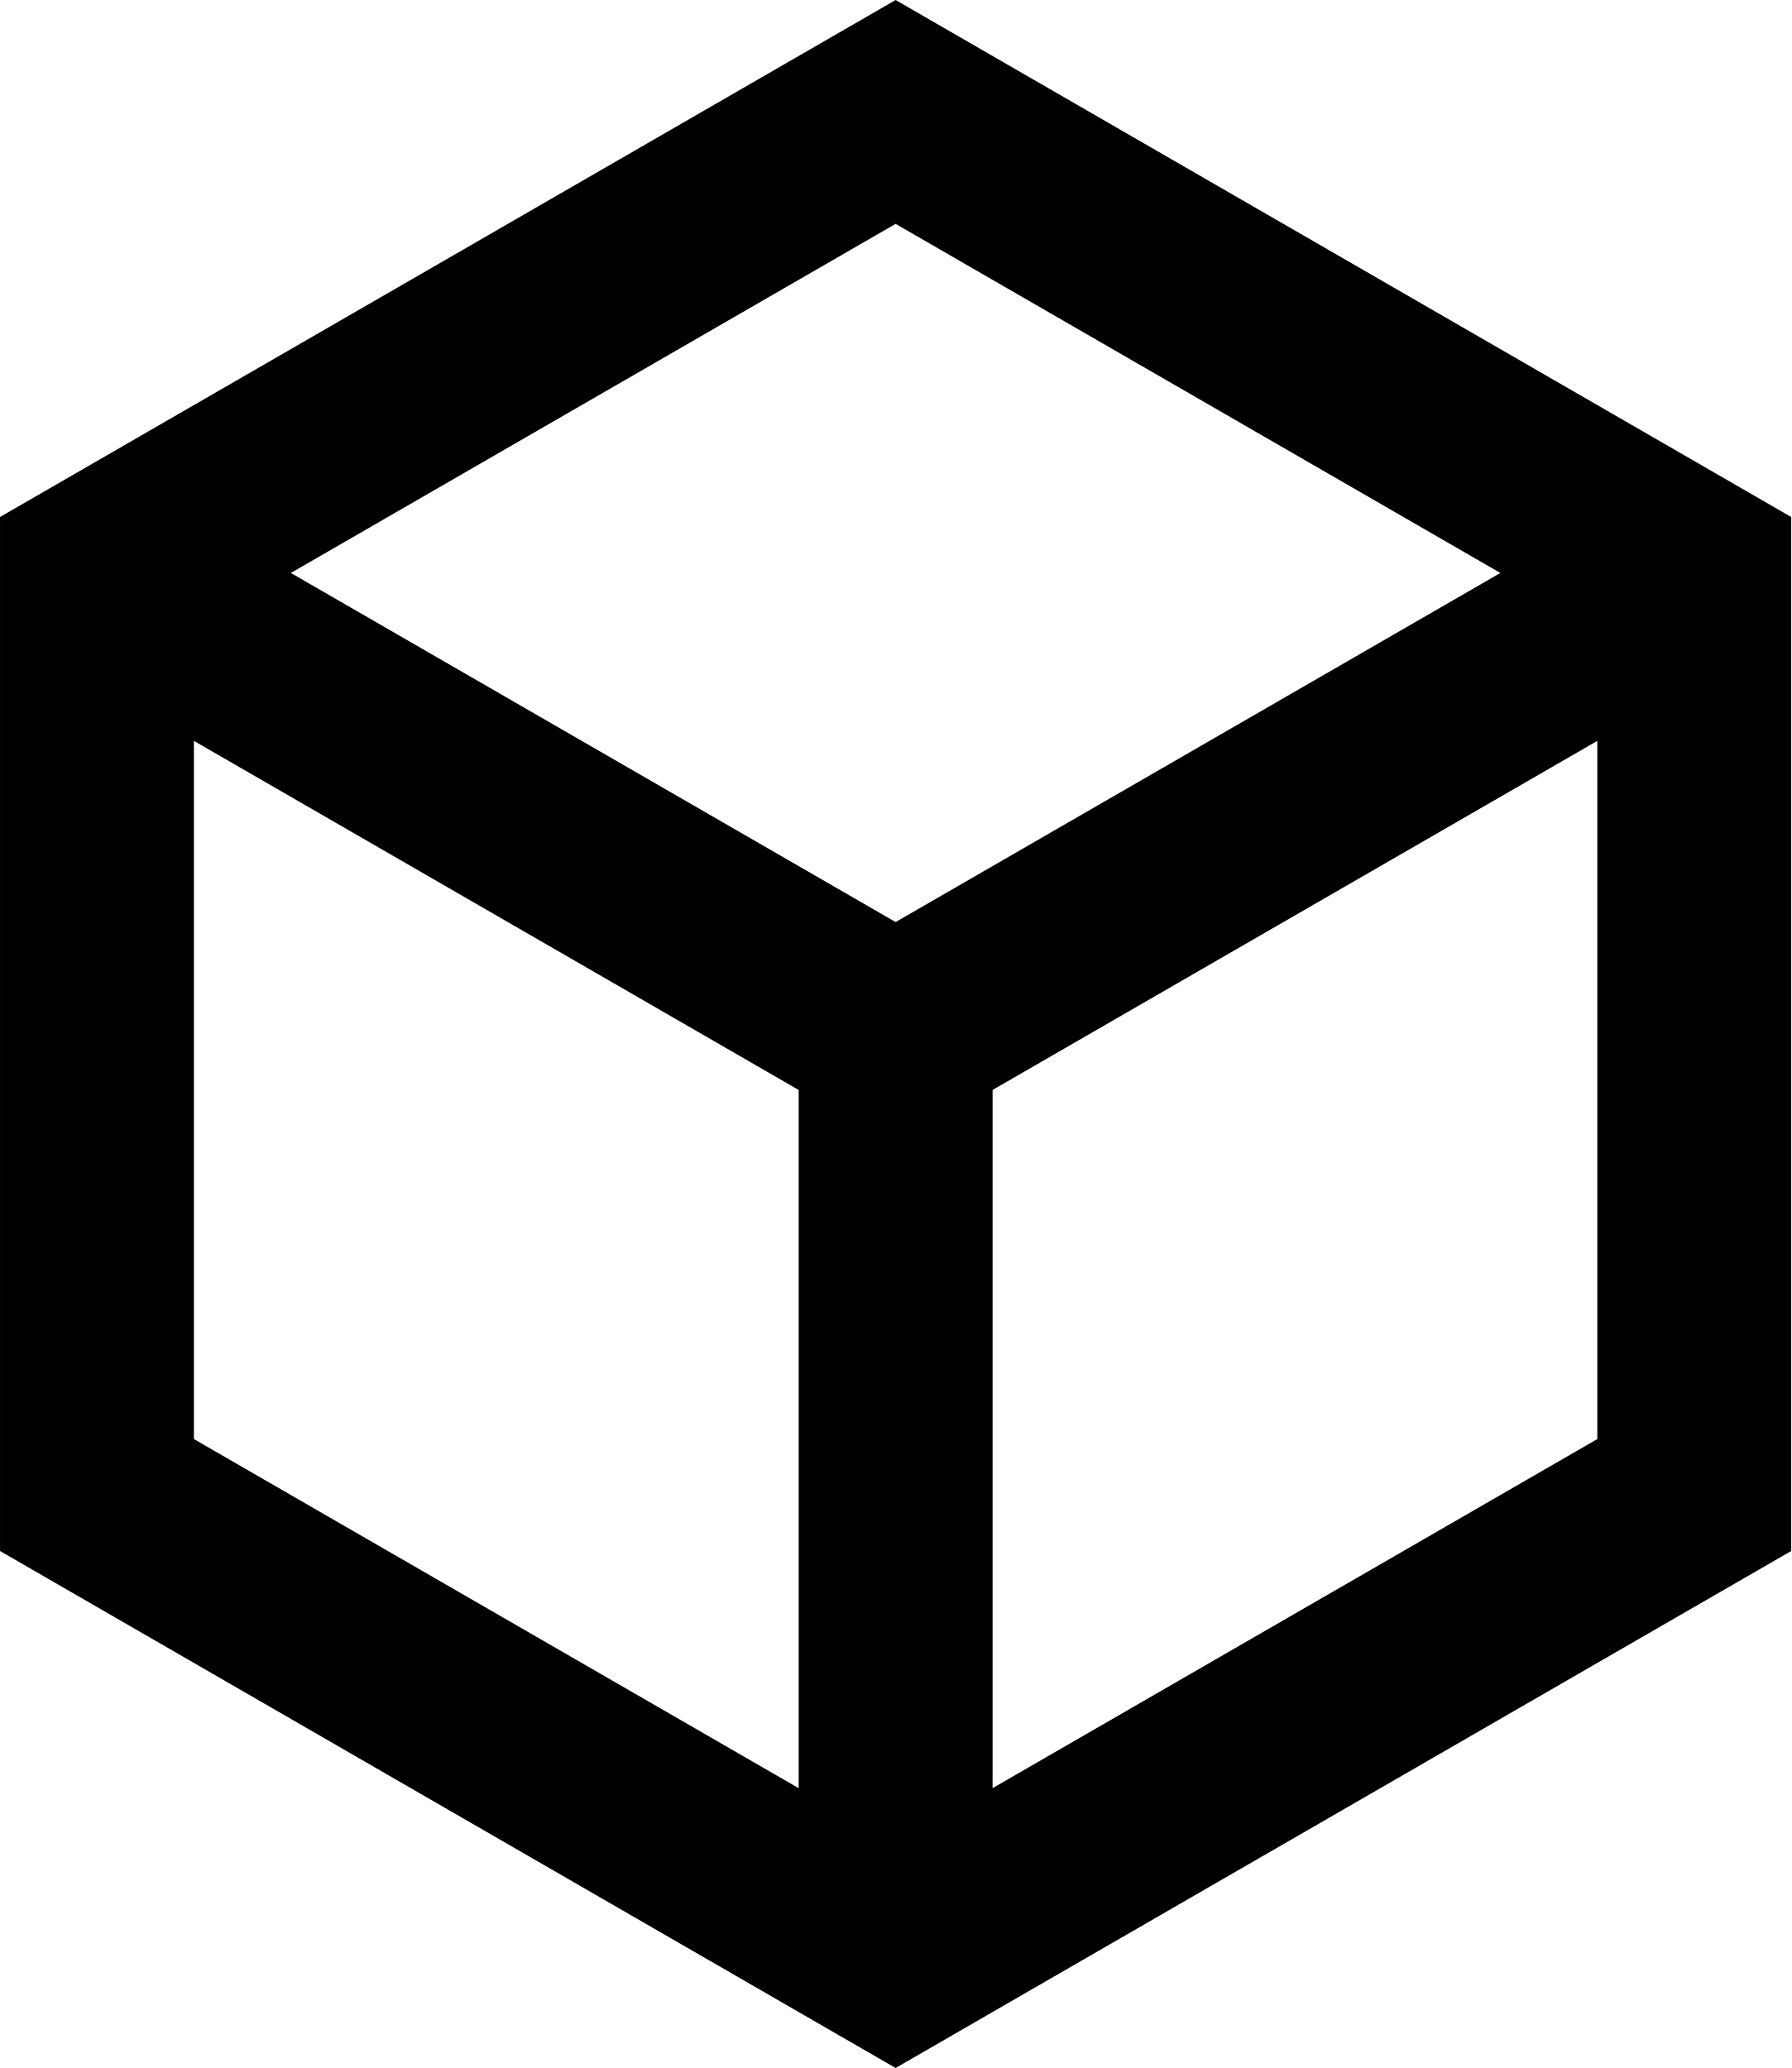
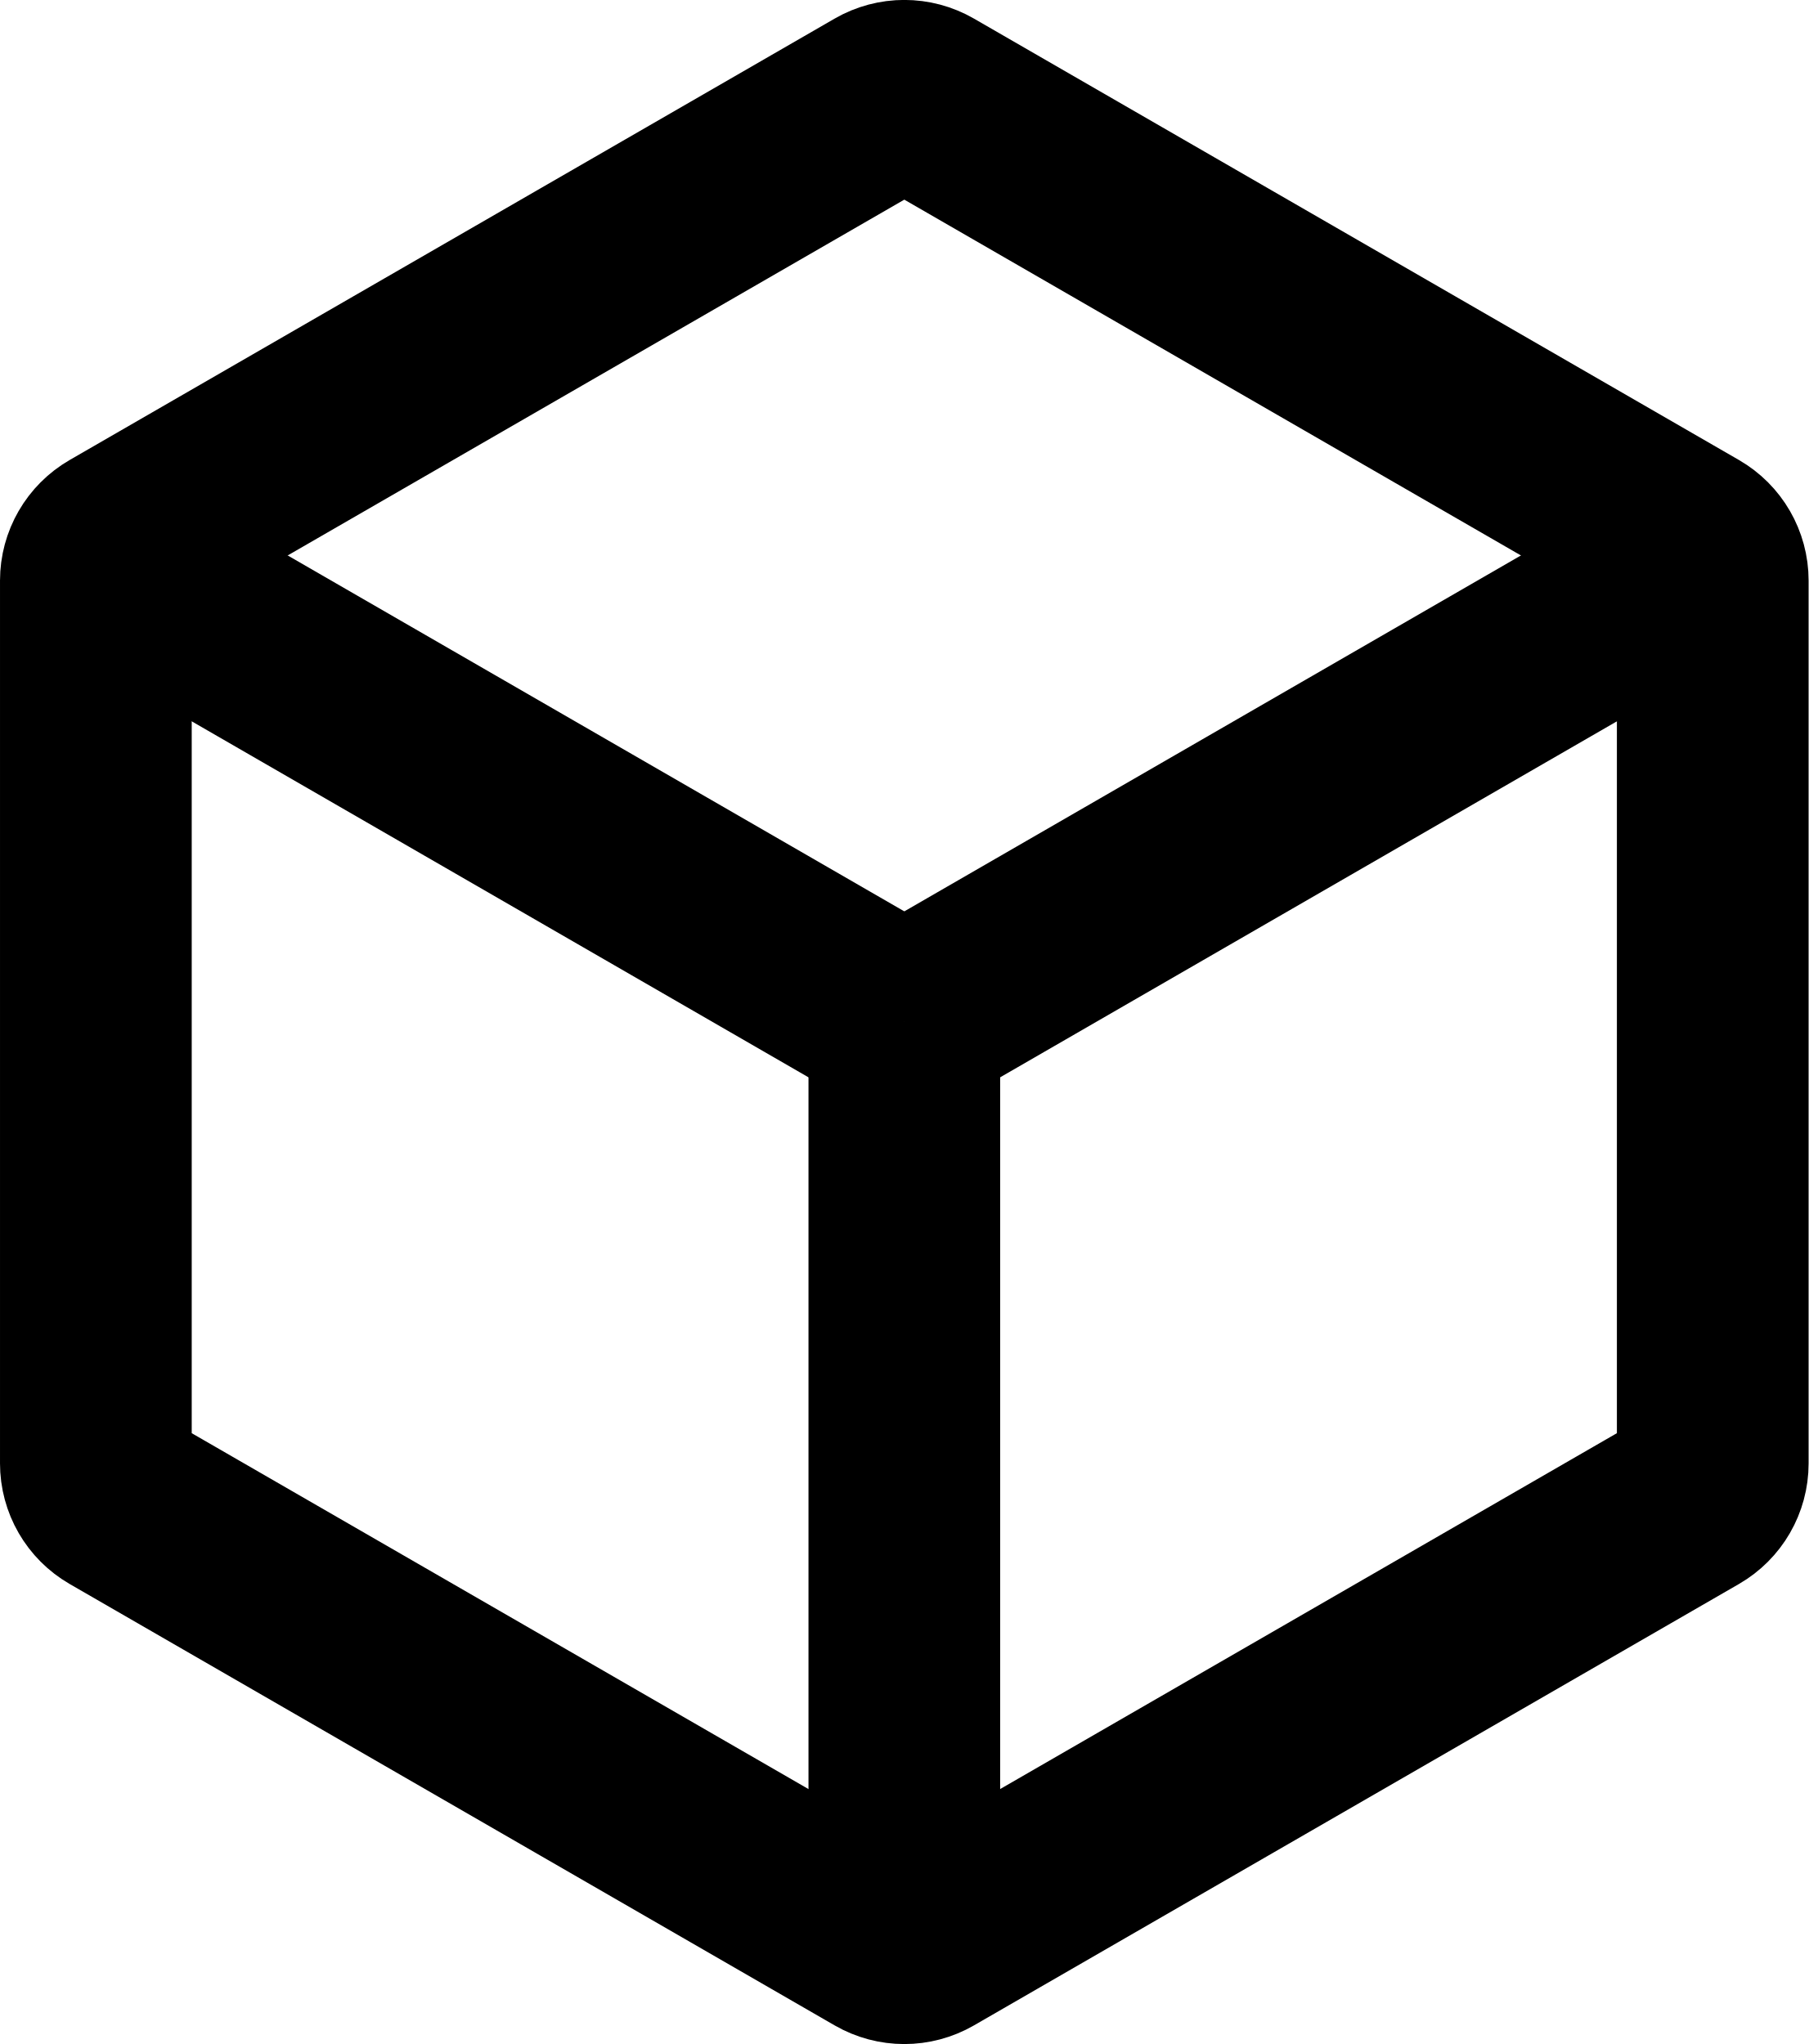
- <svg xmlns="http://www.w3.org/2000/svg" width="55.426" height="64" fill="currentColor" class="bi bi-boxes" viewBox="0 0 55.426 64" version="1.1" id="svg13856">
-   <defs id="defs13860" />
-   <path d="m 26.721,0.263 a 2,2 0 0 1 1.984,0 L 43.705,8.836 a 2,2 0 0 1 1.008,1.736 v 15.98 l 13.992,8 a 2,2 0 0 1 1.008,1.728 v 17.144 a 2,2 0 0 1 -1.008,1.736 l -15,8.572 a 2,2 0 0 1 -1.984,0 l -14.008,-8 -14.008,8.004 a 2,2 0 0 1 -1.984,0 L -3.279,55.164 A 2,2 0 0 1 -4.287,53.428 V 36.284 A 2,2 0 0 1 -3.279,34.548 L 10.713,26.552 V 10.572 a 2,2 0 0 1 1.008,-1.736 z M 12.713,30.016 1.745,36.284 l 10.968,6.268 10.968,-6.268 z m 13,9.716 -11,6.284 v 12.536 l 11,-6.284 z m 4,12.536 11,6.284 V 46.016 L 29.713,39.732 Z m 2.032,-15.984 10.968,6.268 10.968,-6.268 -10.968,-6.268 z m 8.968,-9.732 V 14.016 L 29.713,20.304 V 32.84 Z M 25.713,32.84 V 20.304 L 14.713,14.016 v 12.536 z m -8.968,-22.268 10.968,6.268 L 38.681,10.572 27.713,4.303 Z M 55.713,39.732 44.713,46.016 V 58.553 L 55.713,52.268 Z M 10.713,58.553 V 46.016 L -0.287,39.732 v 12.536 z" id="path13854" style="display:none;fill:#b3b3b3;stroke-width:4" />
-   <path style="fill:none;stroke:#000000;stroke-width:7.829;stroke-dasharray:none;stroke-opacity:1" id="path14408" d="M 64.247,50.618 32,69.236 -0.247,50.618 -0.247,13.382 32,-5.236 64.247,13.382 Z" transform="matrix(0.7663508,0,0,0.7663508,3.189585,7.476772)" />
-   <path style="display:inline;fill:none;stroke:#000000;stroke-width:6;stroke-dasharray:none;stroke-opacity:1" d="M 27.713,32 3,17.732" id="path15921" />
-   <path style="display:inline;fill:none;stroke:#000000;stroke-width:6;stroke-dasharray:none;stroke-opacity:1" d="M 27.713,32 52.426,17.732" id="path15923" />
-   <path style="fill:none;stroke:#000000;stroke-width:6;stroke-dasharray:none;stroke-opacity:1" d="M 27.713,32 V 60.536" id="path15925" />
+ <svg xmlns="http://www.w3.org/2000/svg" width="56.615" height="64" fill="currentColor" class="bi bi-boxes" viewBox="0 0 56.615 64" version="1.1" id="svg13856">
+   <defs id="defs13860">
+     </defs>
+   <path d="m 27.316,0.263 a 2,2 0 0 1 1.984,0 L 44.3,8.836 a 2,2 0 0 1 1.008,1.736 v 15.98 l 13.992,8 a 2,2 0 0 1 1.008,1.728 v 17.144 a 2,2 0 0 1 -1.008,1.736 L 44.3,63.733 a 2,2 0 0 1 -1.984,0 L 28.308,55.732 14.3,63.737 a 2,2 0 0 1 -1.984,0 L -2.684,55.164 A 2,2 0 0 1 -3.692,53.428 V 36.284 a 2,2 0 0 1 1.008,-1.736 L 11.308,26.552 V 10.572 a 2,2 0 0 1 1.008,-1.736 z M 13.308,30.016 2.34,36.284 l 10.968,6.268 10.968,-6.268 z m 13,9.716 -11,6.284 v 12.536 l 11,-6.284 z m 4,12.536 11,6.284 V 46.016 L 30.308,39.732 Z m 2.032,-15.984 10.968,6.268 10.968,-6.268 -10.968,-6.268 z m 8.968,-9.732 V 14.016 L 30.308,20.304 V 32.84 Z M 26.308,32.84 V 20.304 L 15.308,14.016 v 12.536 z m -8.968,-22.268 10.968,6.268 L 39.276,10.572 28.308,4.303 Z M 56.308,39.732 45.308,46.016 V 58.553 L 56.308,52.268 Z M 11.308,58.553 V 46.016 L 0.308,39.732 v 12.536 z" id="path13854" style="display:none;fill:#b3b3b3;stroke-width:4" />
+   <path style="fill:none;stroke:#000000;stroke-width:7.647;stroke-dasharray:none;stroke-opacity:1" id="path14408" d="M 63.381,51.118 32.866,68.736 a 1.732,1.732 2.521988e-7 0 1 -1.732,0 L 0.619,51.118 a 1.732,1.732 60 0 1 -0.866,-1.5 l 1.6e-7,-35.236 a 1.732,1.732 120 0 1 0.866,-1.5 L 31.134,-4.736 a 1.732,1.732 2.5219889e-7 0 1 1.732,0 L 63.381,12.882 a 1.732,1.732 60 0 1 0.866,1.5 l 0,35.236 a 1.732,1.732 120 0 1 -0.866,1.5 z" transform="matrix(0.7847774,0,0,0.7845216,3.194631,6.895308)" />
+   <path style="display:inline;fill:none;stroke:#000000;stroke-width:6;stroke-dasharray:none;stroke-opacity:1" d="M 28.308,32 3.595,17.732" id="path15921" />
+   <path style="display:inline;fill:none;stroke:#000000;stroke-width:6;stroke-dasharray:none;stroke-opacity:1" d="M 28.308,32 53.02,17.732" id="path15923" />
+   <path style="fill:none;stroke:#000000;stroke-width:6;stroke-dasharray:none;stroke-opacity:1" d="M 28.308,32 V 60.536" id="path15925" />
</svg>
